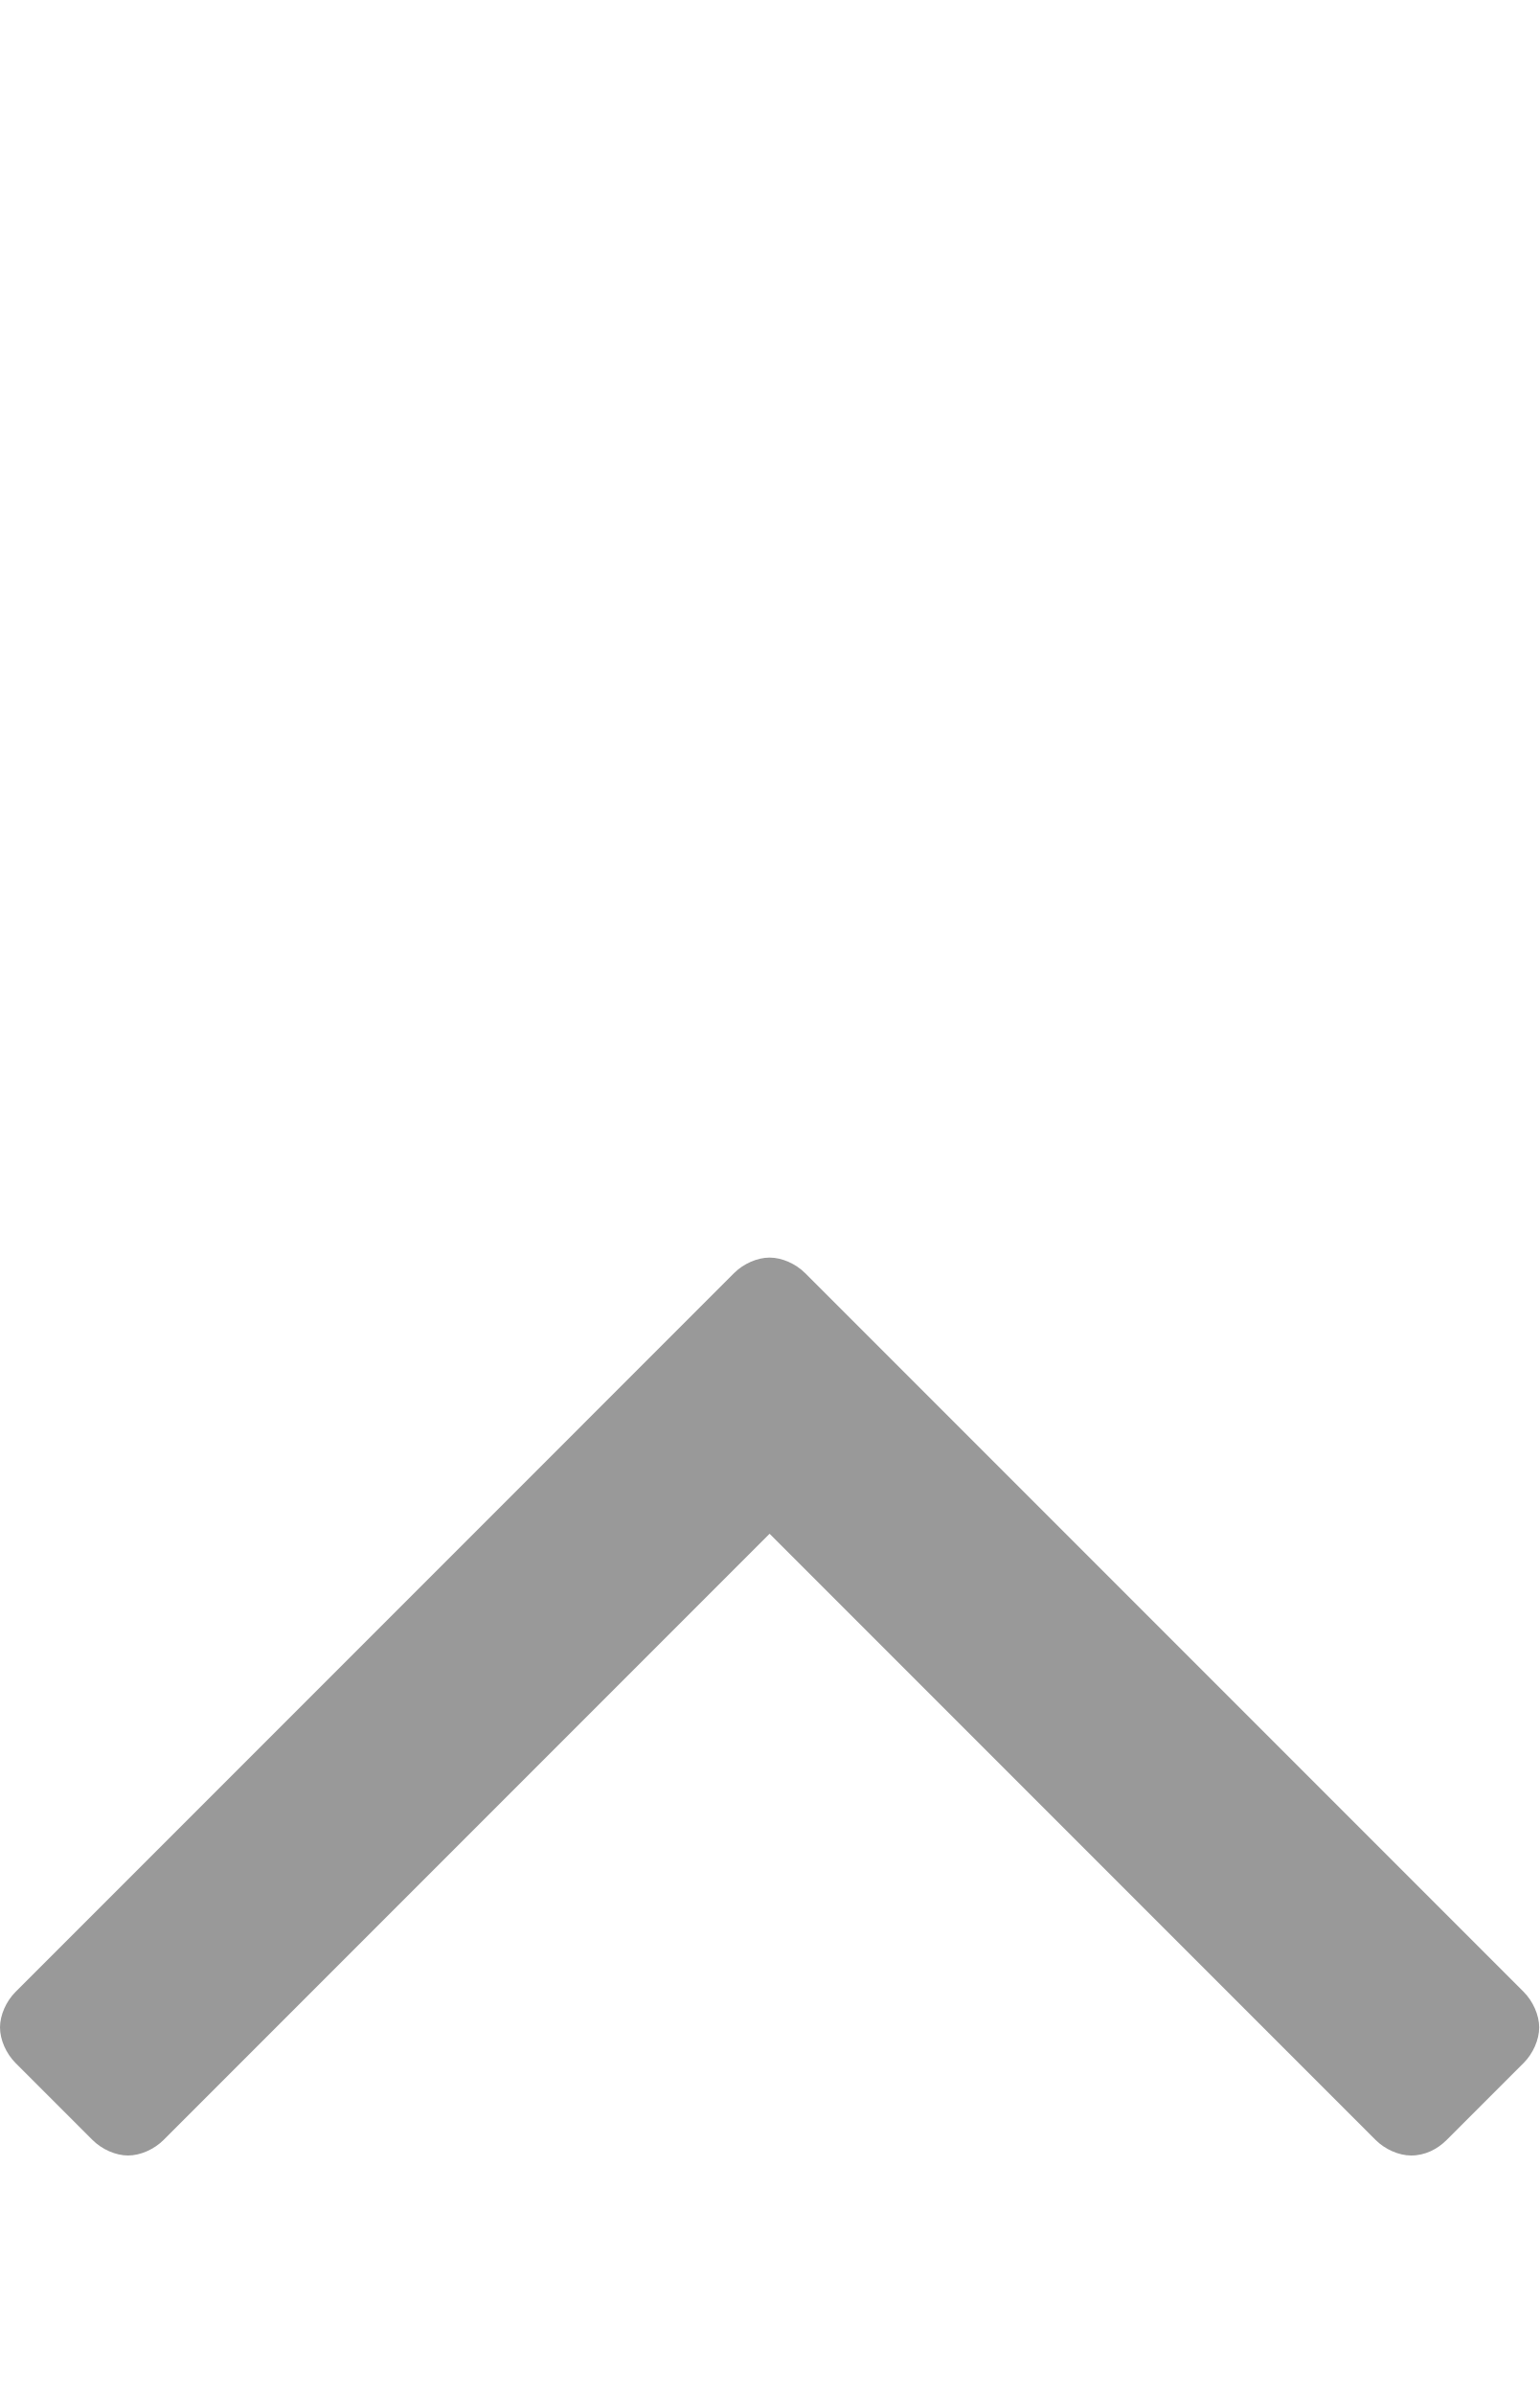
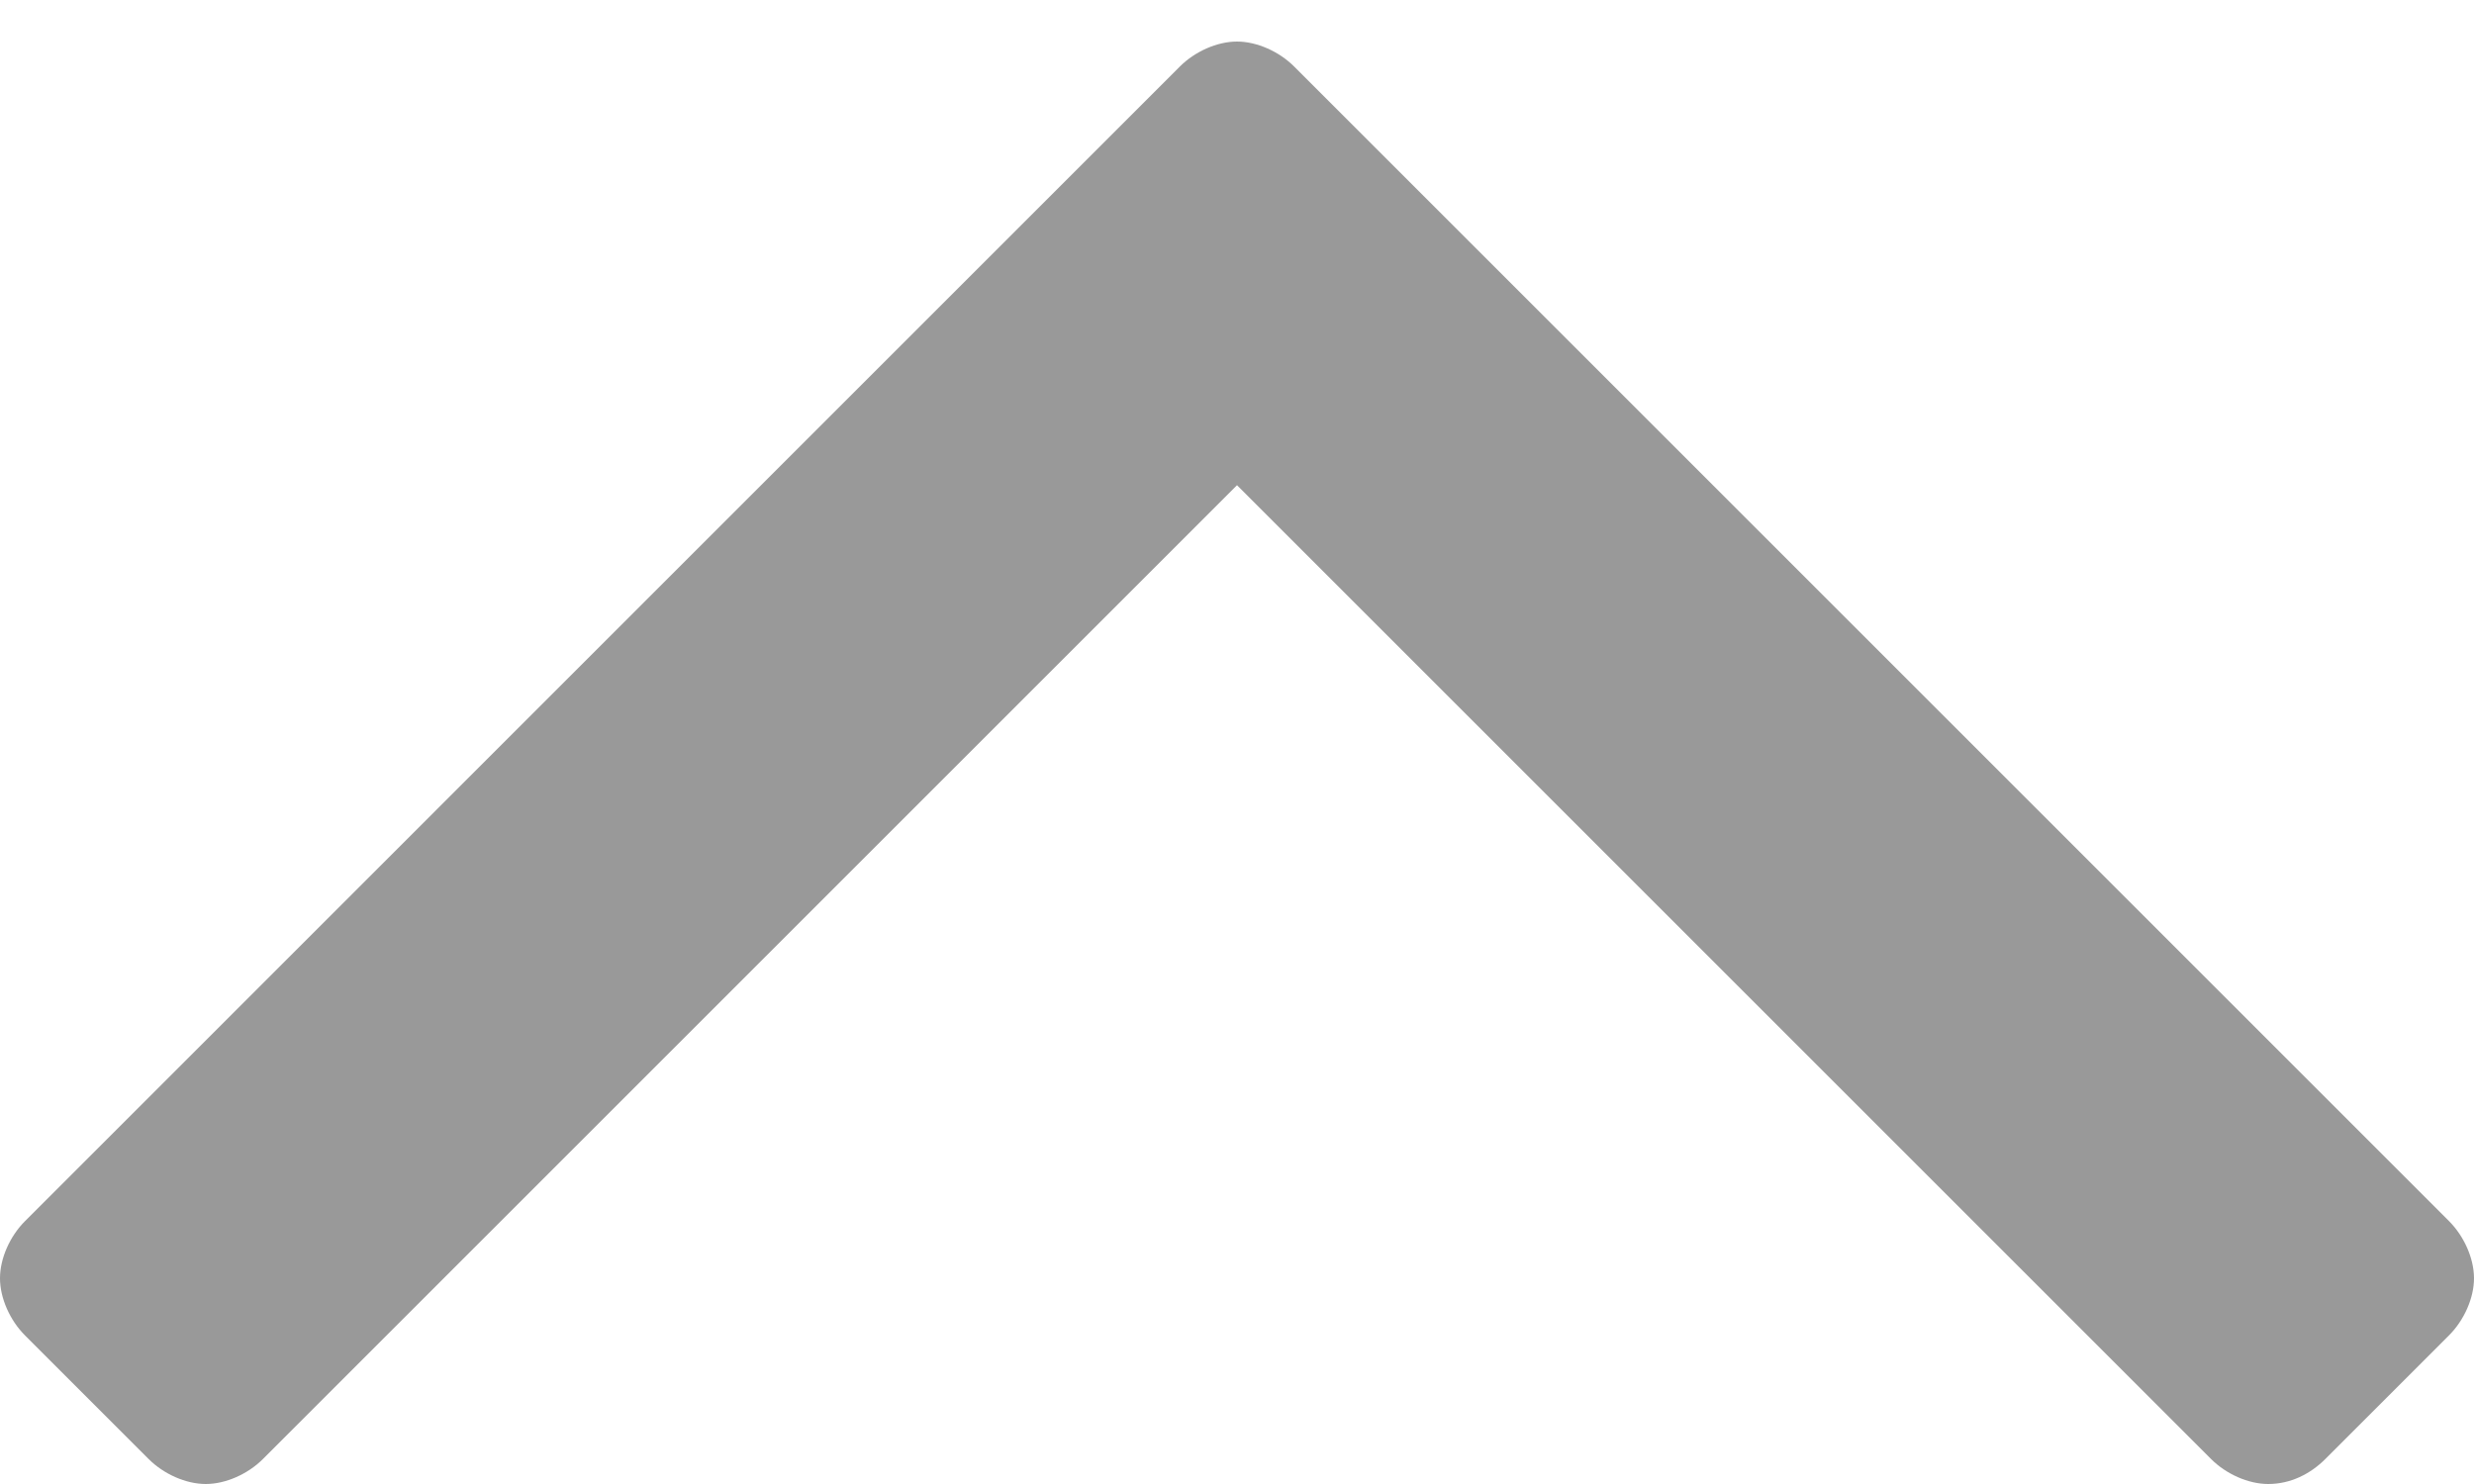
- <svg xmlns="http://www.w3.org/2000/svg" baseProfile="basic" viewBox="0 0 45 70">
-   <path fill="#999" d="M44.546 60.295l-2.251 2.251c-.273.273-.634.454-1.038.454-.362 0-.766-.181-1.039-.454l-17.718-17.718-17.718 17.718c-.273.273-.677.454-1.039.454s-.766-.181-1.039-.454l-2.251-2.251c-.272-.273-.453-.677-.453-1.038 0-.362.181-.766.454-1.039l21.007-21.008c.273-.273.677-.454 1.039-.454s.766.181 1.039.454l21.008 21.008c.272.273.453.677.453 1.039 0 .361-.181.765-.454 1.038z" />
+ <svg xmlns="http://www.w3.org/2000/svg" baseProfile="basic" viewBox="0 0 45 27">
+   <path fill="#999" d="M44.546 24.295l-2.251 2.251c-.273.273-.634.454-1.038.454-.362 0-.766-.181-1.039-.454l-17.718-17.718-17.718 17.718c-.273.273-.677.454-1.039.454s-.766-.181-1.039-.454l-2.251-2.251c-.272-.273-.453-.677-.453-1.038 0-.362.181-.766.454-1.039l21.007-21.008c.273-.273.677-.454 1.039-.454s.766.181 1.039.454l21.008 21.008c.272.273.453.677.453 1.039 0 .361-.181.765-.454 1.038z" />
</svg>
